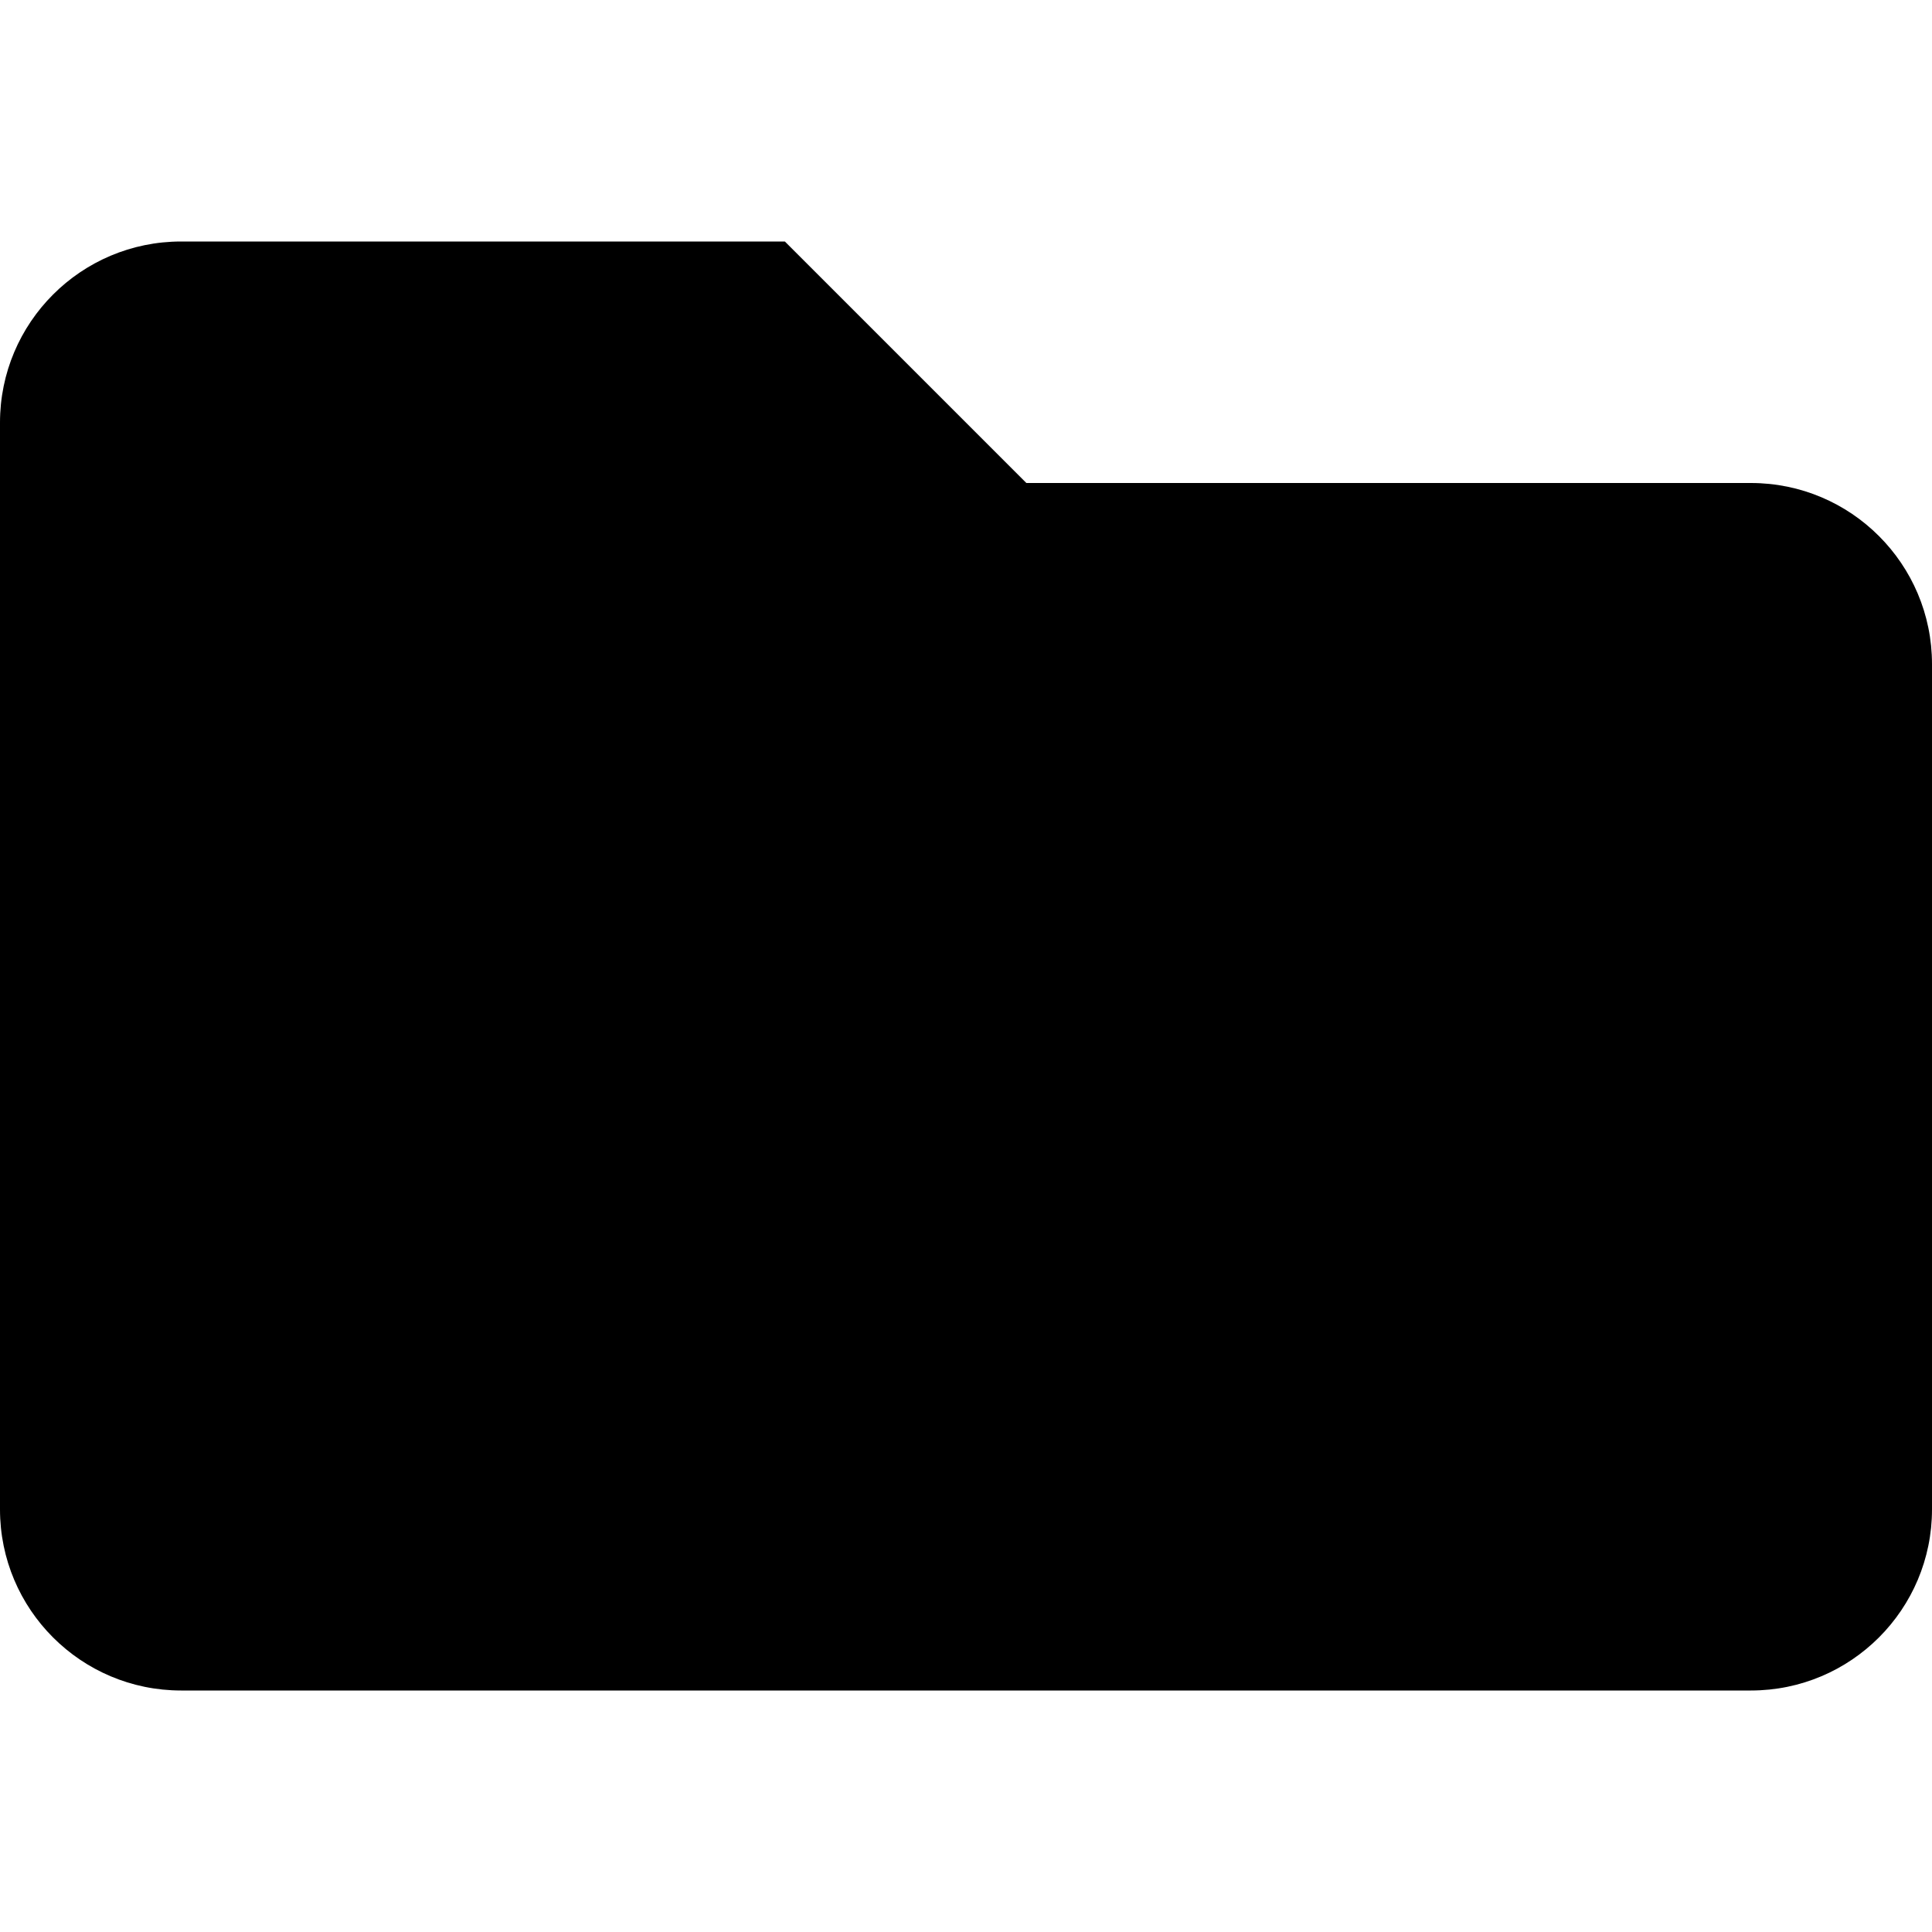
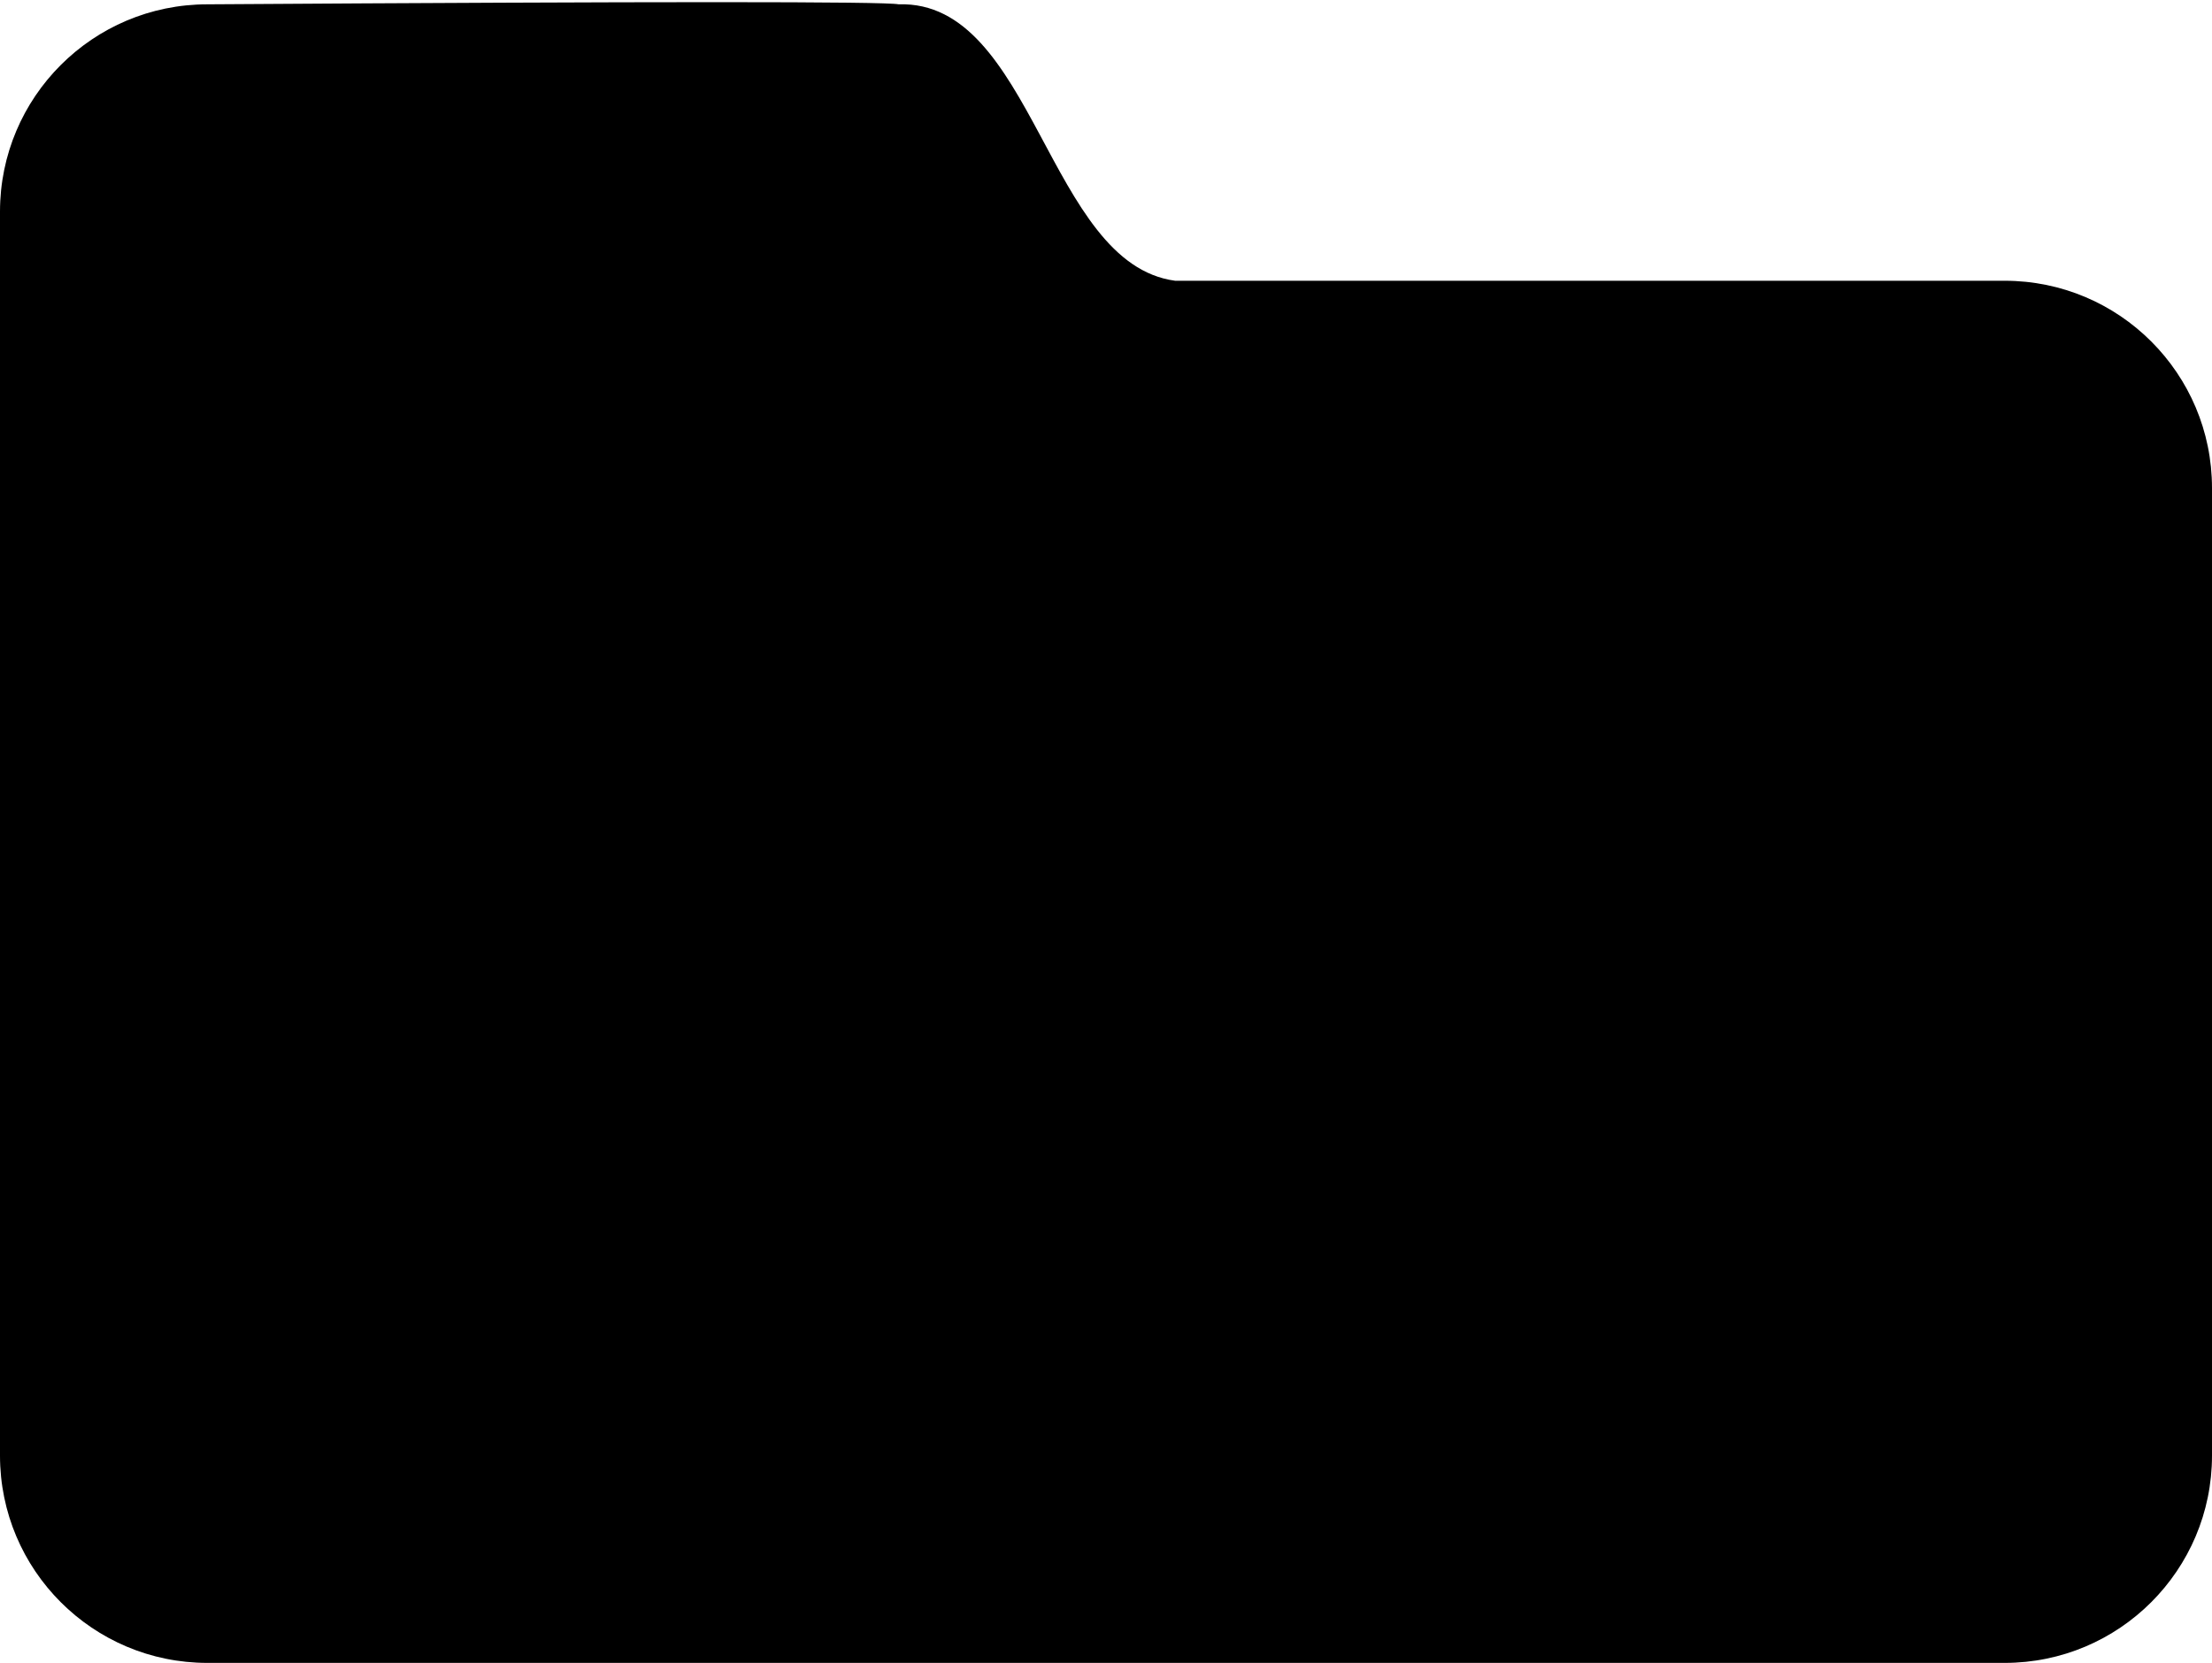
- <svg xmlns="http://www.w3.org/2000/svg" viewBox="0 0 512 512">
-   <path d="M464 128H272l-64-64H48C21.49 64 0 85.49 0 112v288c0 26.51 21.49 48 48 48h416c26.51 0 48-21.49 48-48V176c0-26.51-21.49-48-48-48z" fill="currentColor" />
+ <svg xmlns="http://www.w3.org/2000/svg" width="512px" height="385px" viewBox="0 0 512 385" version="1.1">
+   <g stroke="none" stroke-width="1" fill="none" fill-rule="evenodd">
+     <g fill="#000000" fill-rule="nonzero">
+       <path d="M464,65 C464,65 286.166,65 272,65 C242.447,61.068 239.315,5.68434189e-14 208,1 C205.015,0.333 151.681,0.333 48,1 C21.49,1 0,22.49 0,49 L0,337 C0,363.51 21.49,385 48,385 L464,385 C490.51,385 512,363.51 512,337 L512,113 C512,86.49 490.51,65 464,65 Z" id="Path" />
+     </g>
+   </g>
</svg>
